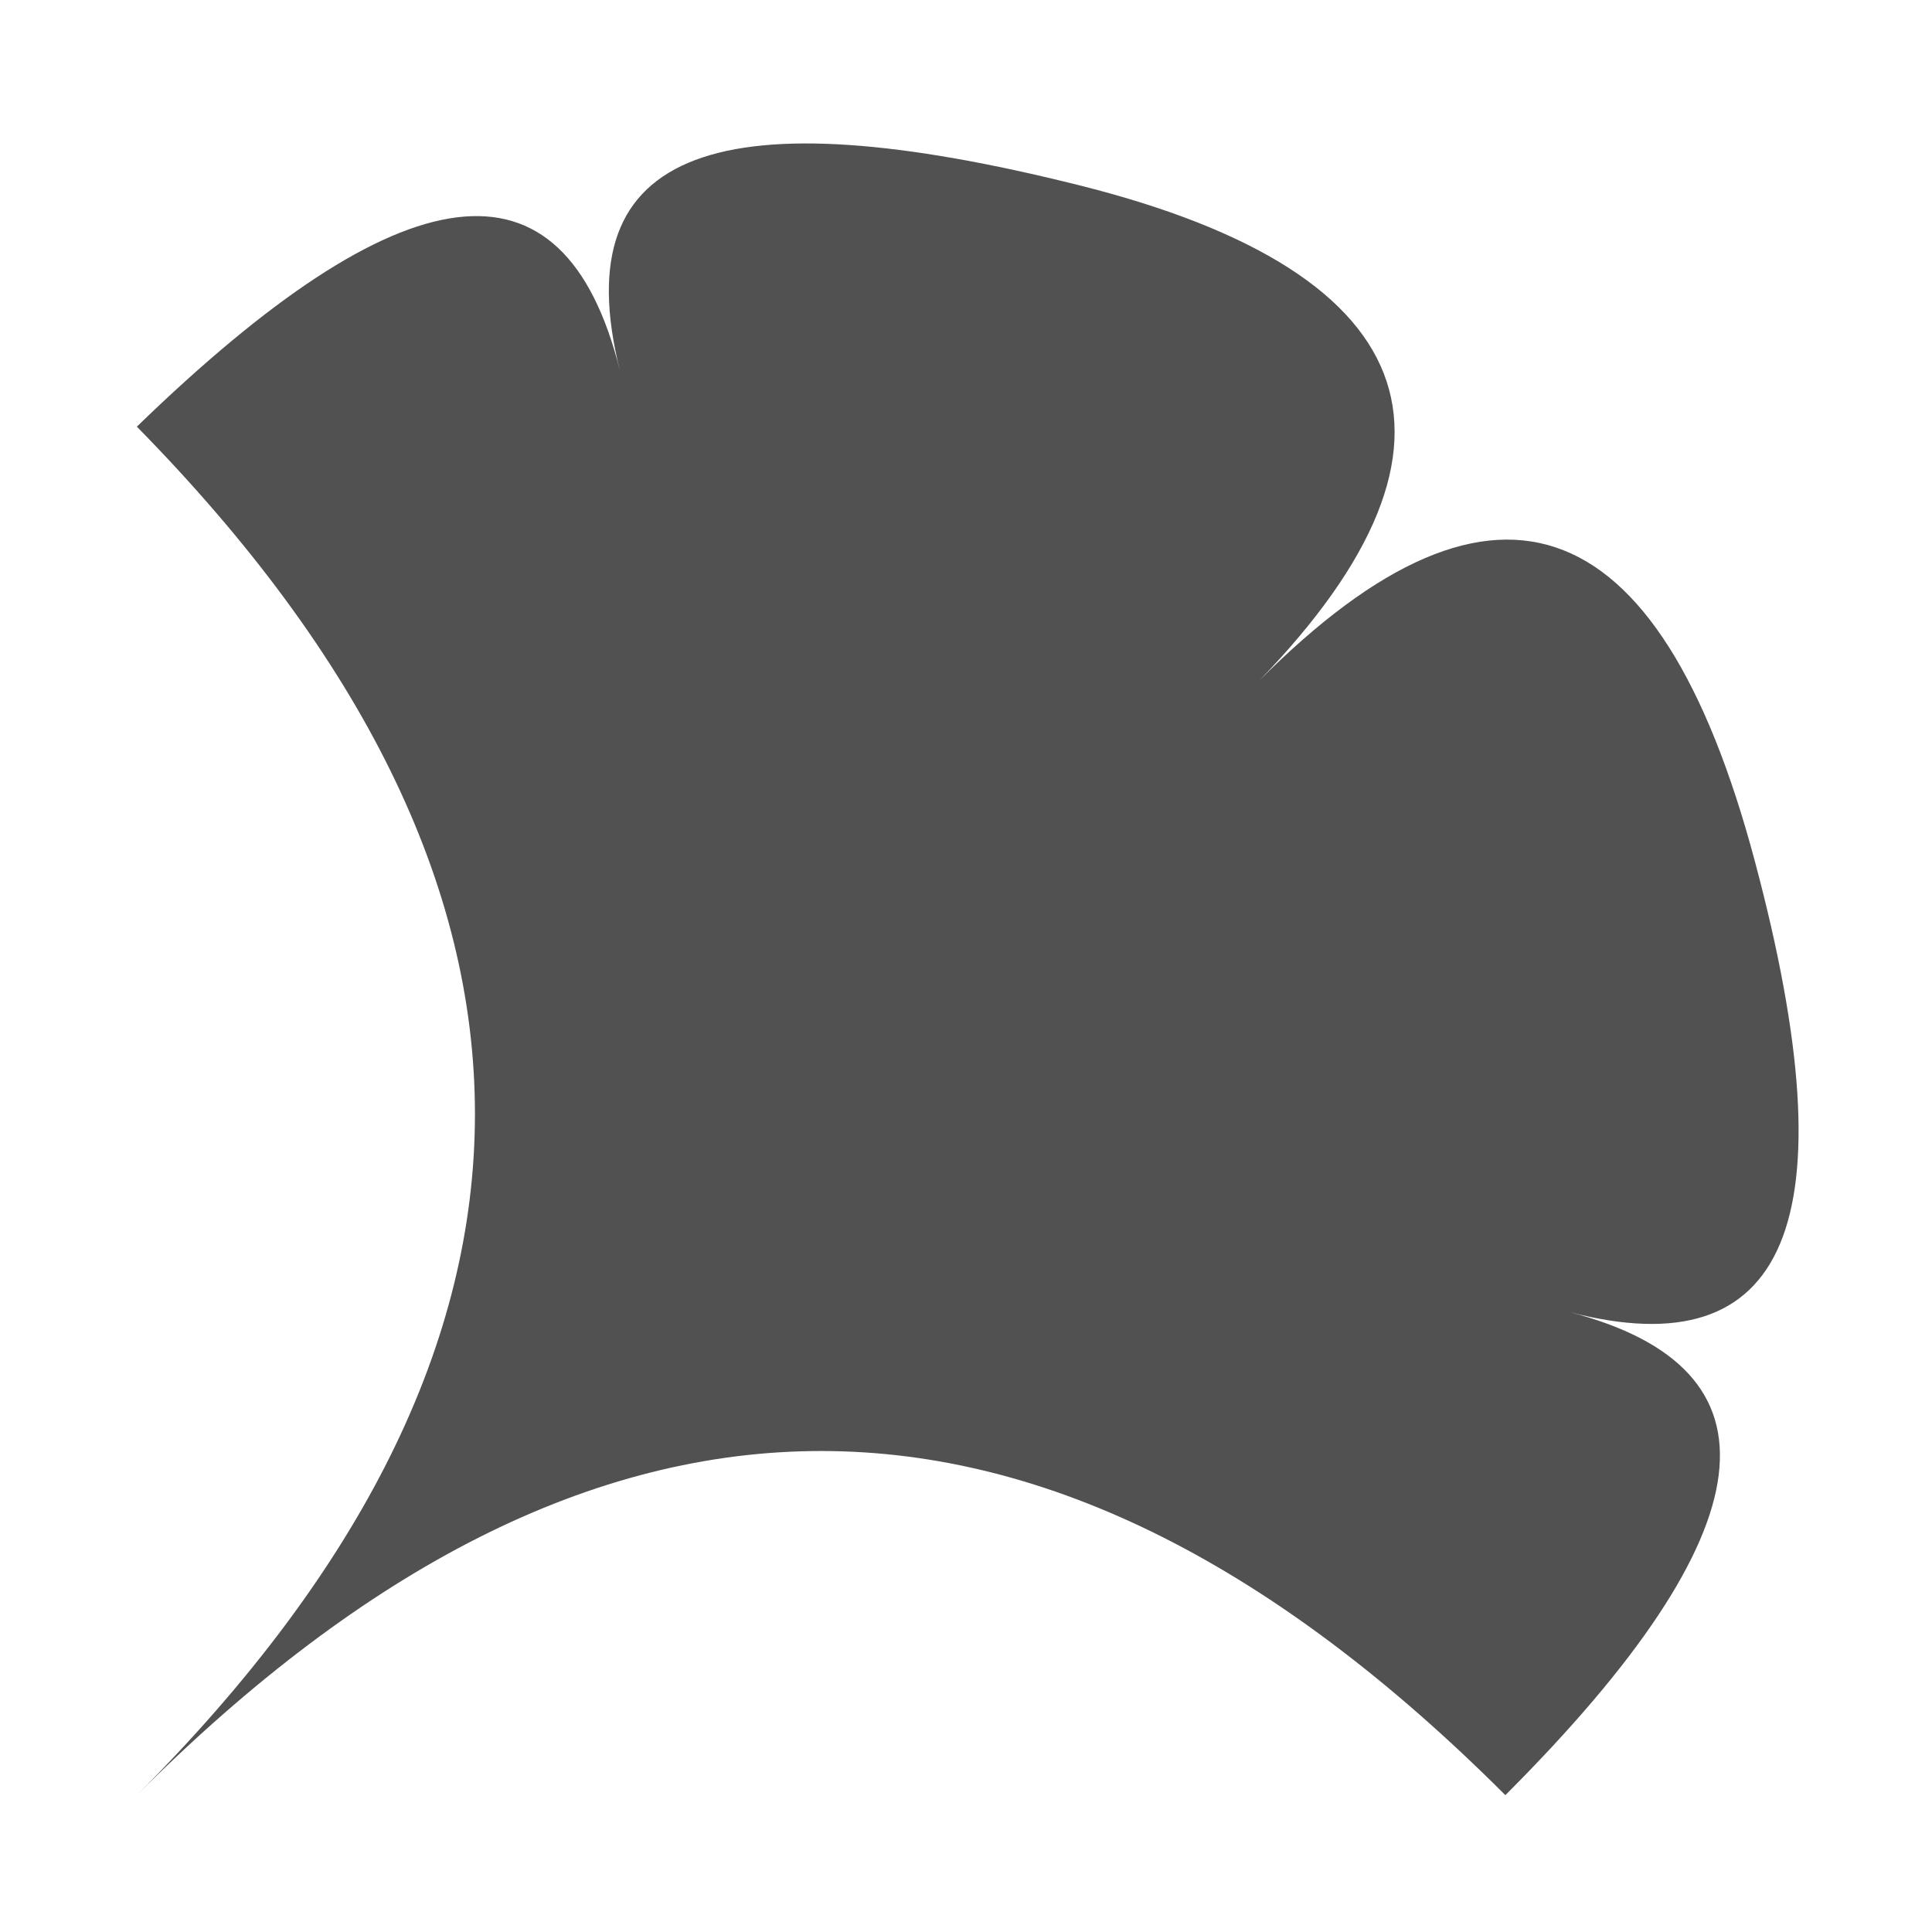
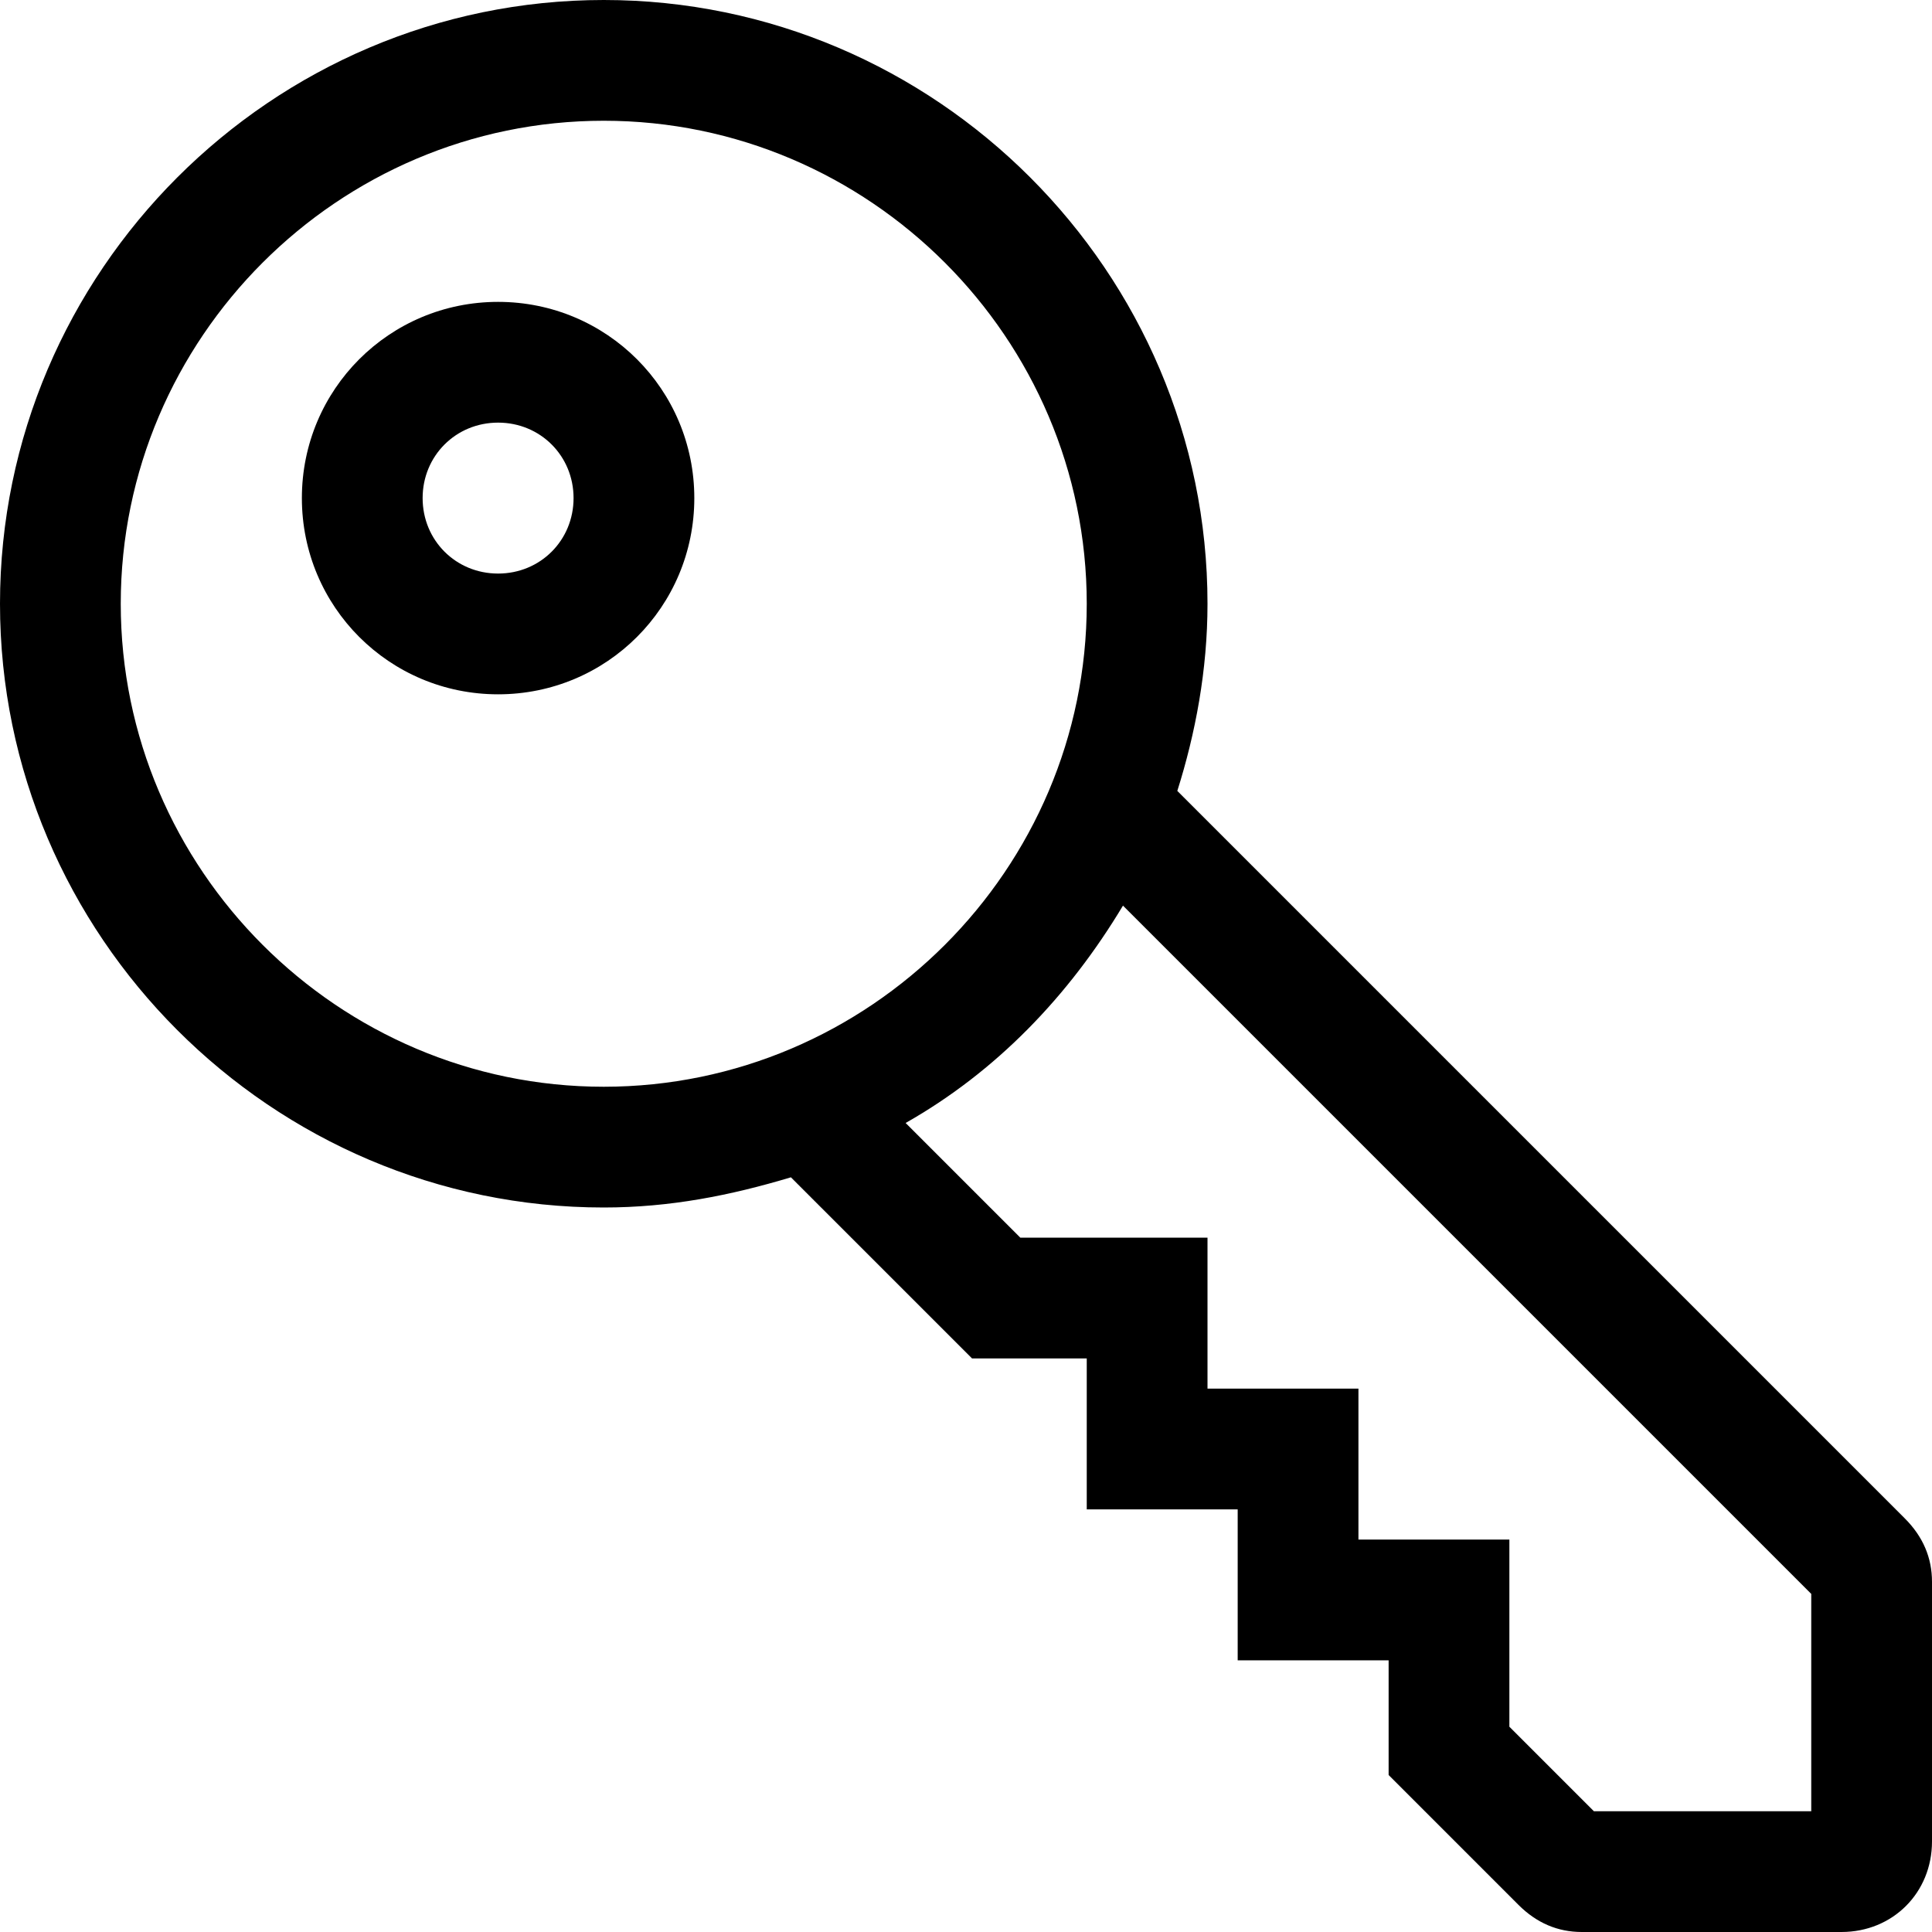
- <svg xmlns="http://www.w3.org/2000/svg" version="1.1" x="0px" y="0px" width="24px" height="24px" viewBox="0 0 24 24">
-   <style type="text/css">
- 	.st0{fill:#515151;}
- </style>
-   <path class="st0" d="M1.7,22.3c5.7-5.7,11.3-5.7,17,0c3.3-3.3,3.5-5.3,0.8-6c2.7,0.7,3.5-1.1,2.3-5.6s-3.3-5.2-6.3-2.1  c3-3,2.3-5.2-2.1-6.3S7,1.8,7.7,4.6C7,1.8,5,2.1,1.7,5.3C7.3,11,7.3,16.7,1.7,22.3" />
+ <svg xmlns="http://www.w3.org/2000/svg" version="1.1" id="Layer_1" x="0px" y="0px" viewBox="0 0 64 64" enable-background="new 0 0 64 64" xml:space="preserve">
+   <g>
+     <path d="M63.1,50.3L39,26.2c0.6-1.9,1-4,1-6.2C40,9,31,0,20,0S0,9,0,20s9,20,20,20c2.2,0,4.2-0.4,6.2-1l6,6H36v5h5v5h5v3.8l4.3,4.3   c0.6,0.6,1.3,0.9,2.1,0.9H61c1.7,0,3-1.3,3-3v-8.6C64,51.6,63.7,50.9,63.1,50.3z M4,20c0-8.8,7.2-16,16-16s16,7.2,16,16   s-7.2,16-16,16S4,28.8,4,20z M60,60h-7.2L50,57.2V51h-5v-5h-5v-5h-6.2l-3.8-3.8c3-1.7,5.4-4.2,7.2-7.2L60,52.8V60z" />
+     <path d="M16.5,10c-3.6,0-6.5,2.9-6.5,6.5s2.9,6.5,6.5,6.5s6.5-2.9,6.5-6.5S20.1,10,16.5,10z M16.5,19c-1.4,0-2.5-1.1-2.5-2.5   s1.1-2.5,2.5-2.5s2.5,1.1,2.5,2.5S17.9,19,16.5,19z" />
+   </g>
</svg>
